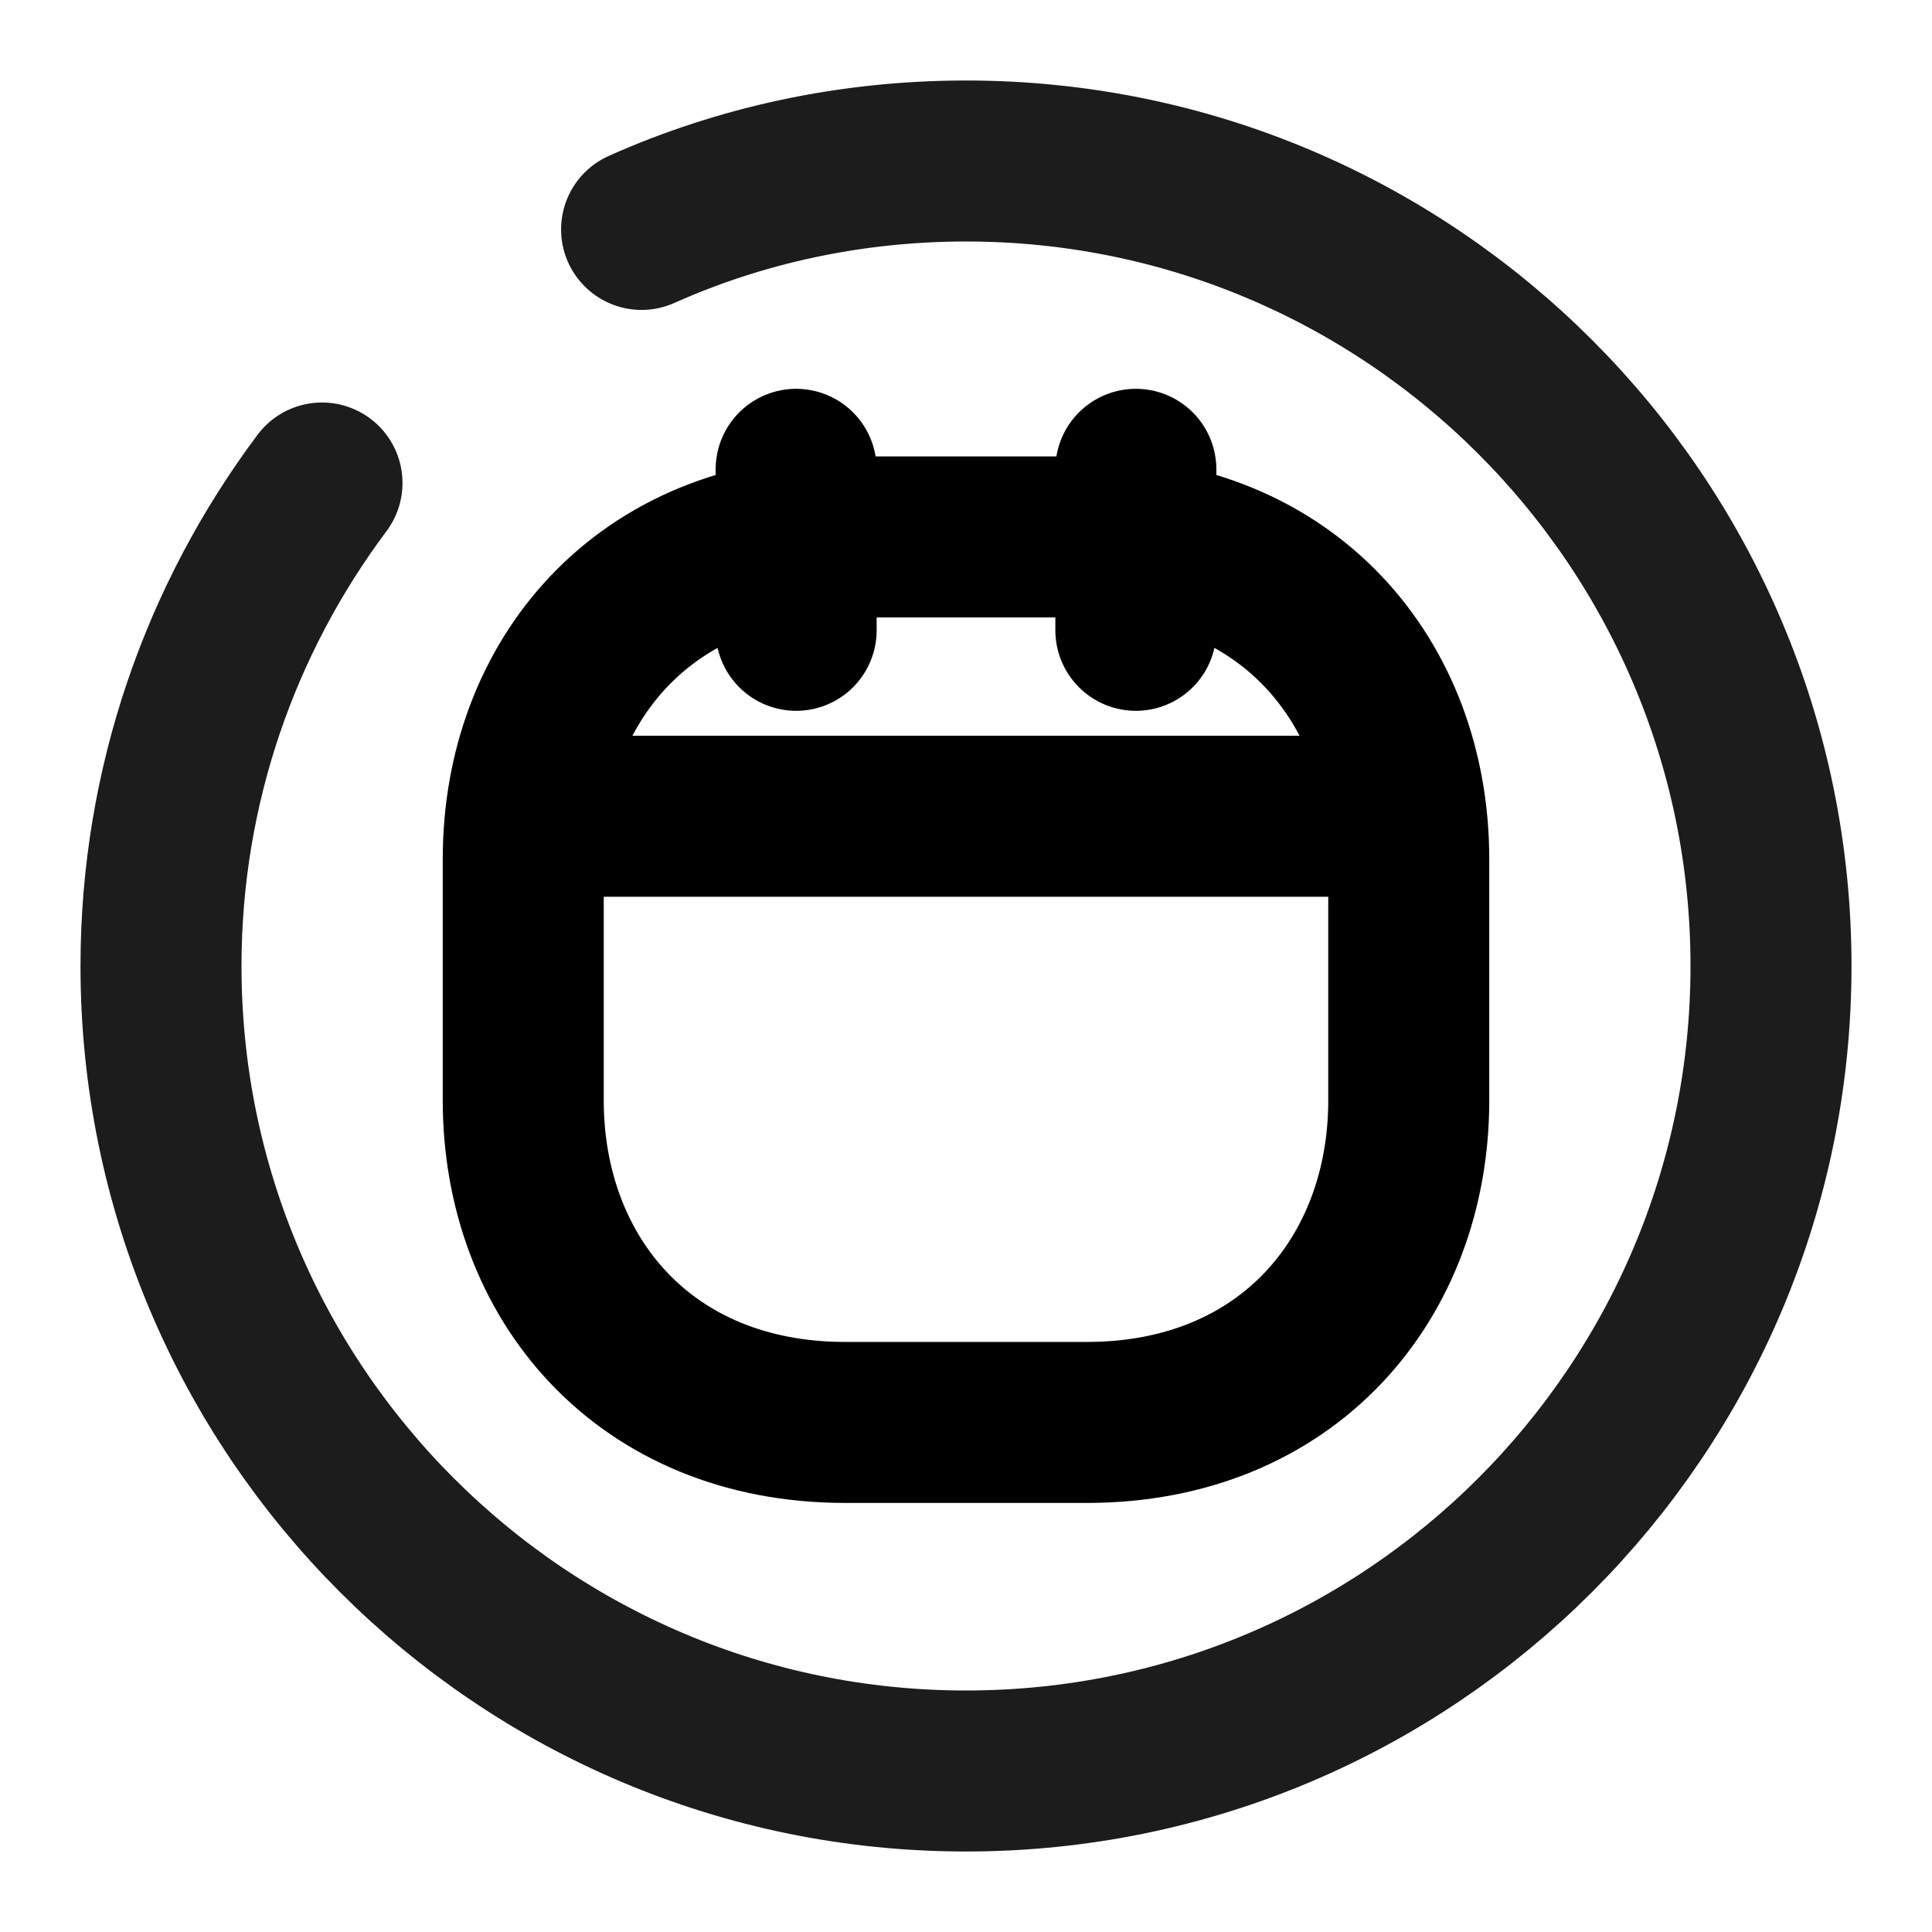
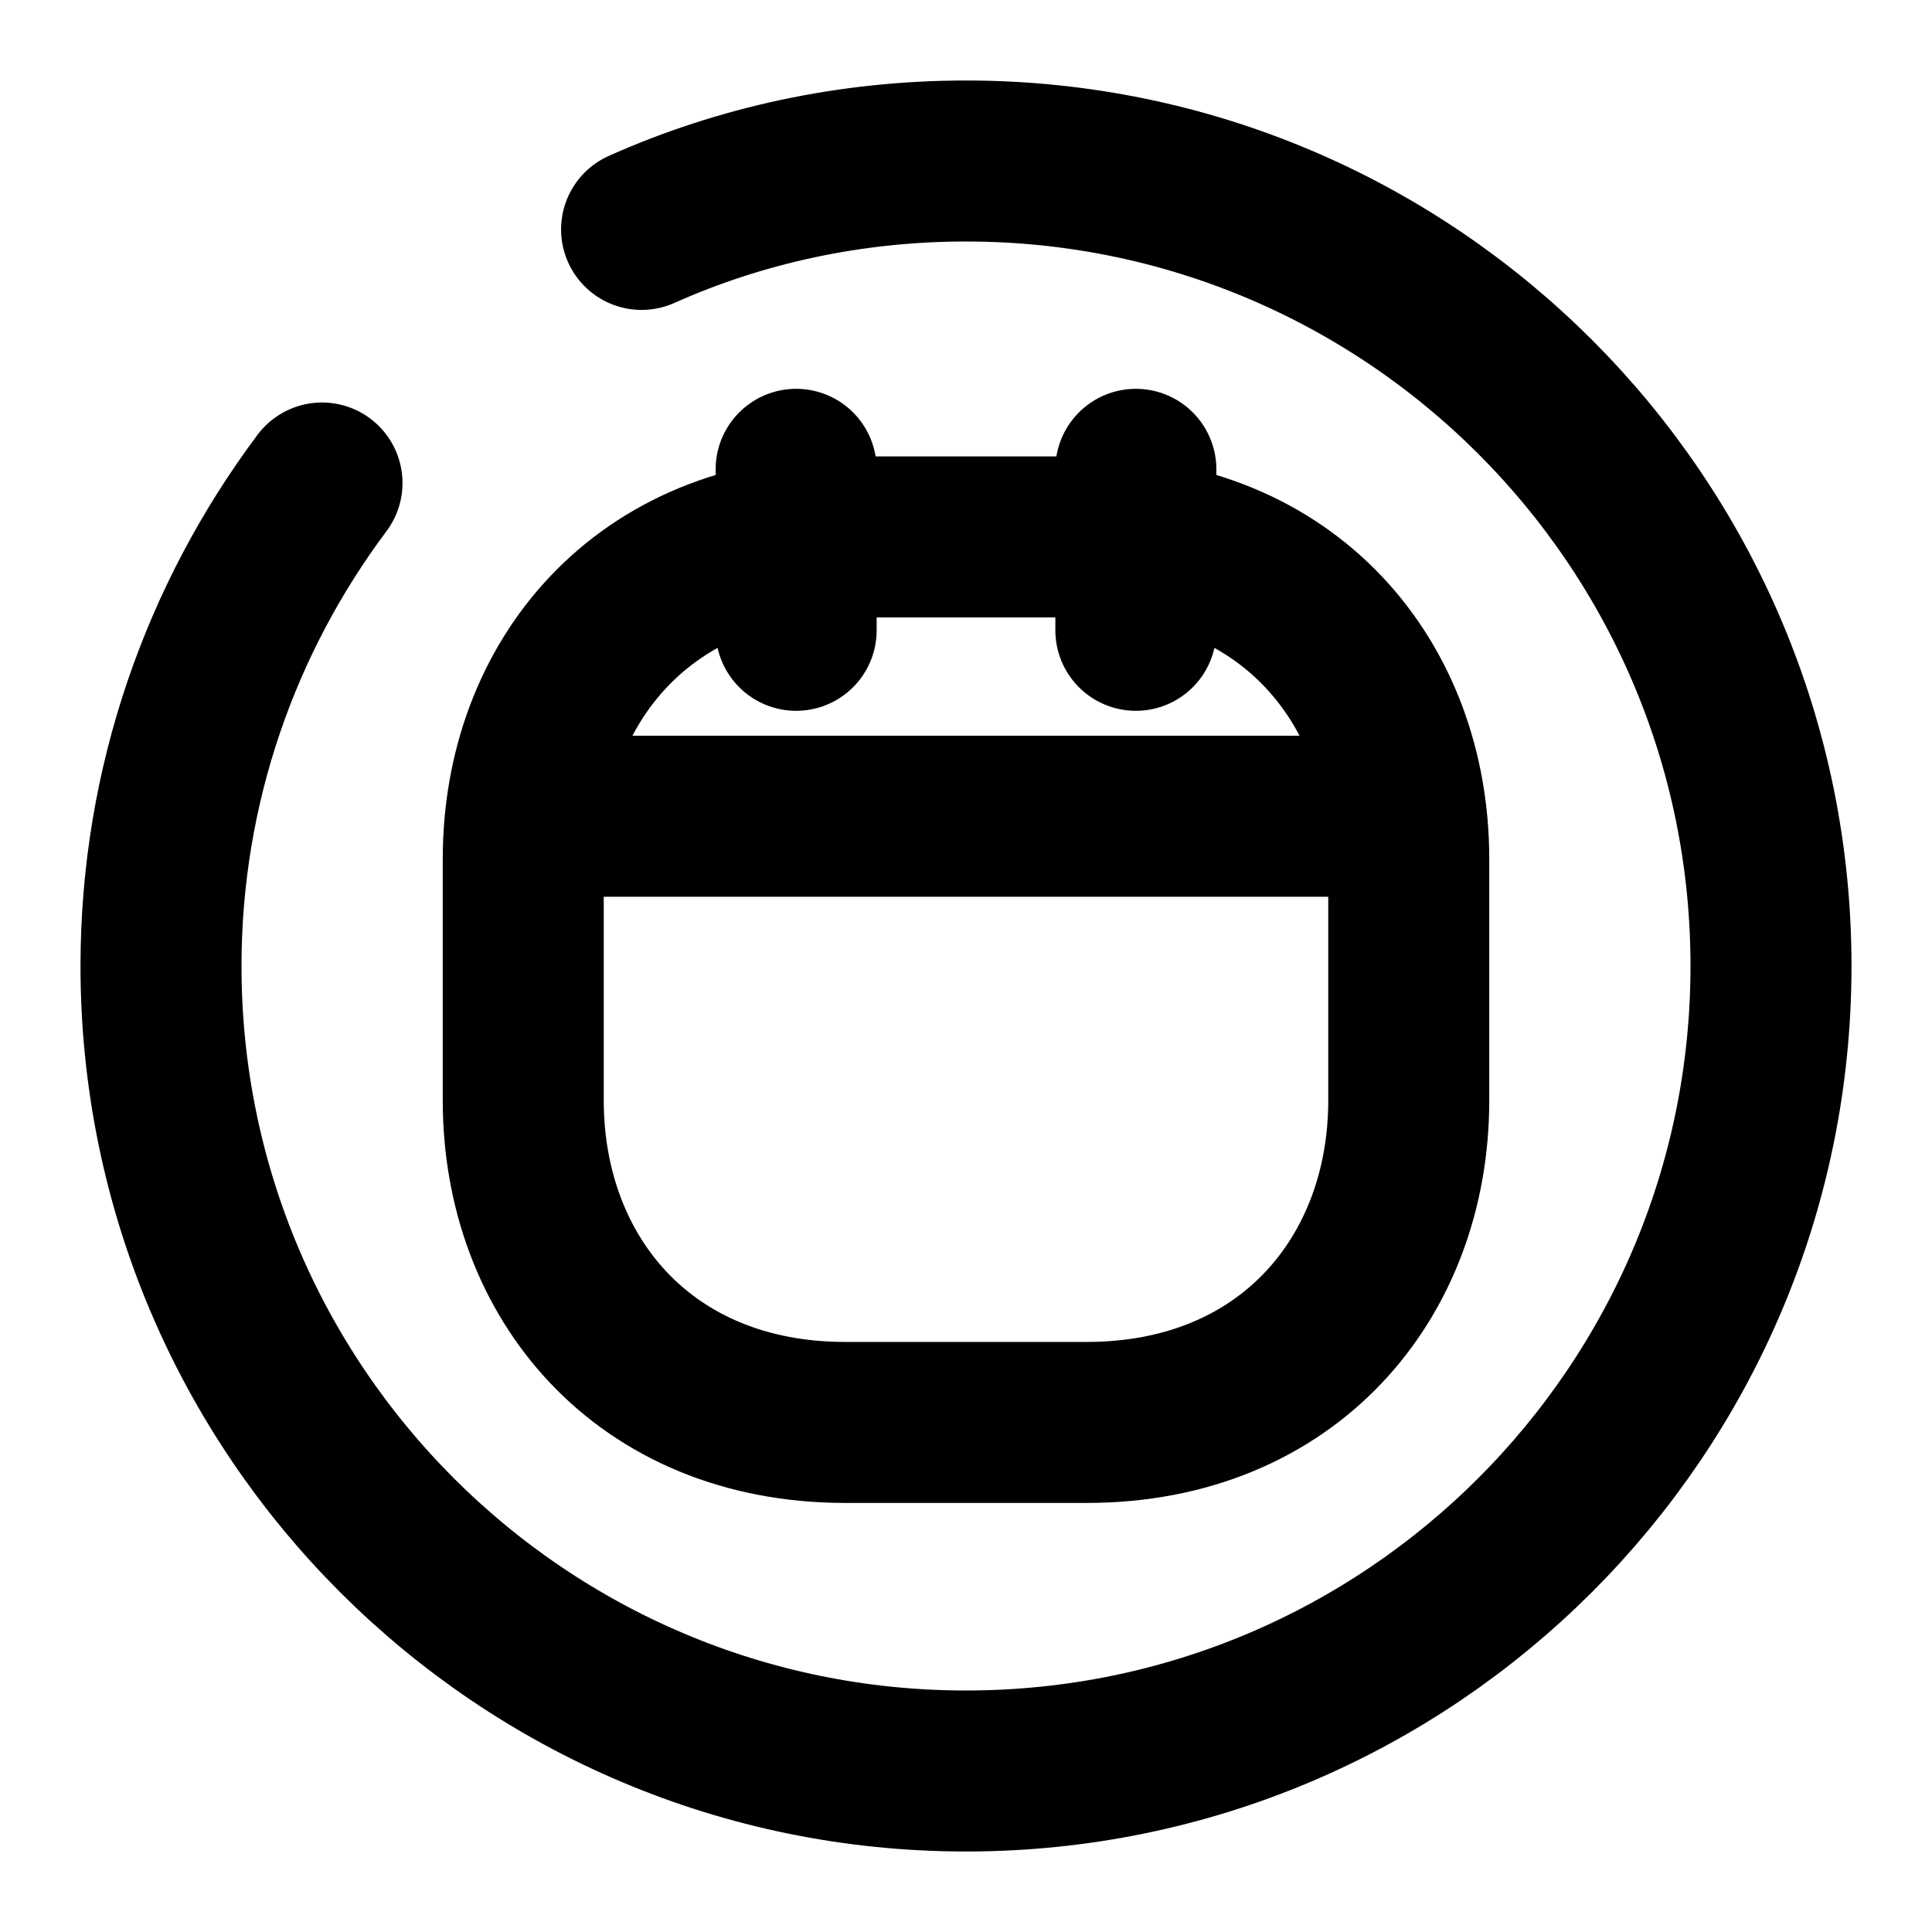
<svg xmlns="http://www.w3.org/2000/svg" title="Скруглённый календарь" fill="none" viewBox="0 0 24 24">
  <path d="M9.89 5.83v2M14.11 5.83v2M7.53 10.14h8.94M13.5 17.67h-3c-2.5 0-4-1.8-4-4v-3c0-2.2 1.5-4 4-4h3c2.5 0 4 1.8 4 4v3c0 2.2-1.5 4-4 4Z" stroke="currentColor" stroke-width="2" stroke-miterlimit="10" stroke-linecap="round" stroke-linejoin="round" />
-   <path d="M4 6c-1.25 1.67-2 3.75-2 6 0 5.52 4.48 10 10 10s10-4.48 10-10S17.52 2 12 2c-1.43 0-2.8.3-4.03.85" stroke="#1C1C1C" stroke-width="2" stroke-linecap="round" stroke-linejoin="round" />
+   <path d="M4 6c-1.25 1.67-2 3.75-2 6 0 5.52 4.48 10 10 10s10-4.48 10-10S17.52 2 12 2c-1.43 0-2.8.3-4.03.85" stroke="currentColor" stroke-width="2" stroke-linecap="round" stroke-linejoin="round" />
</svg>
